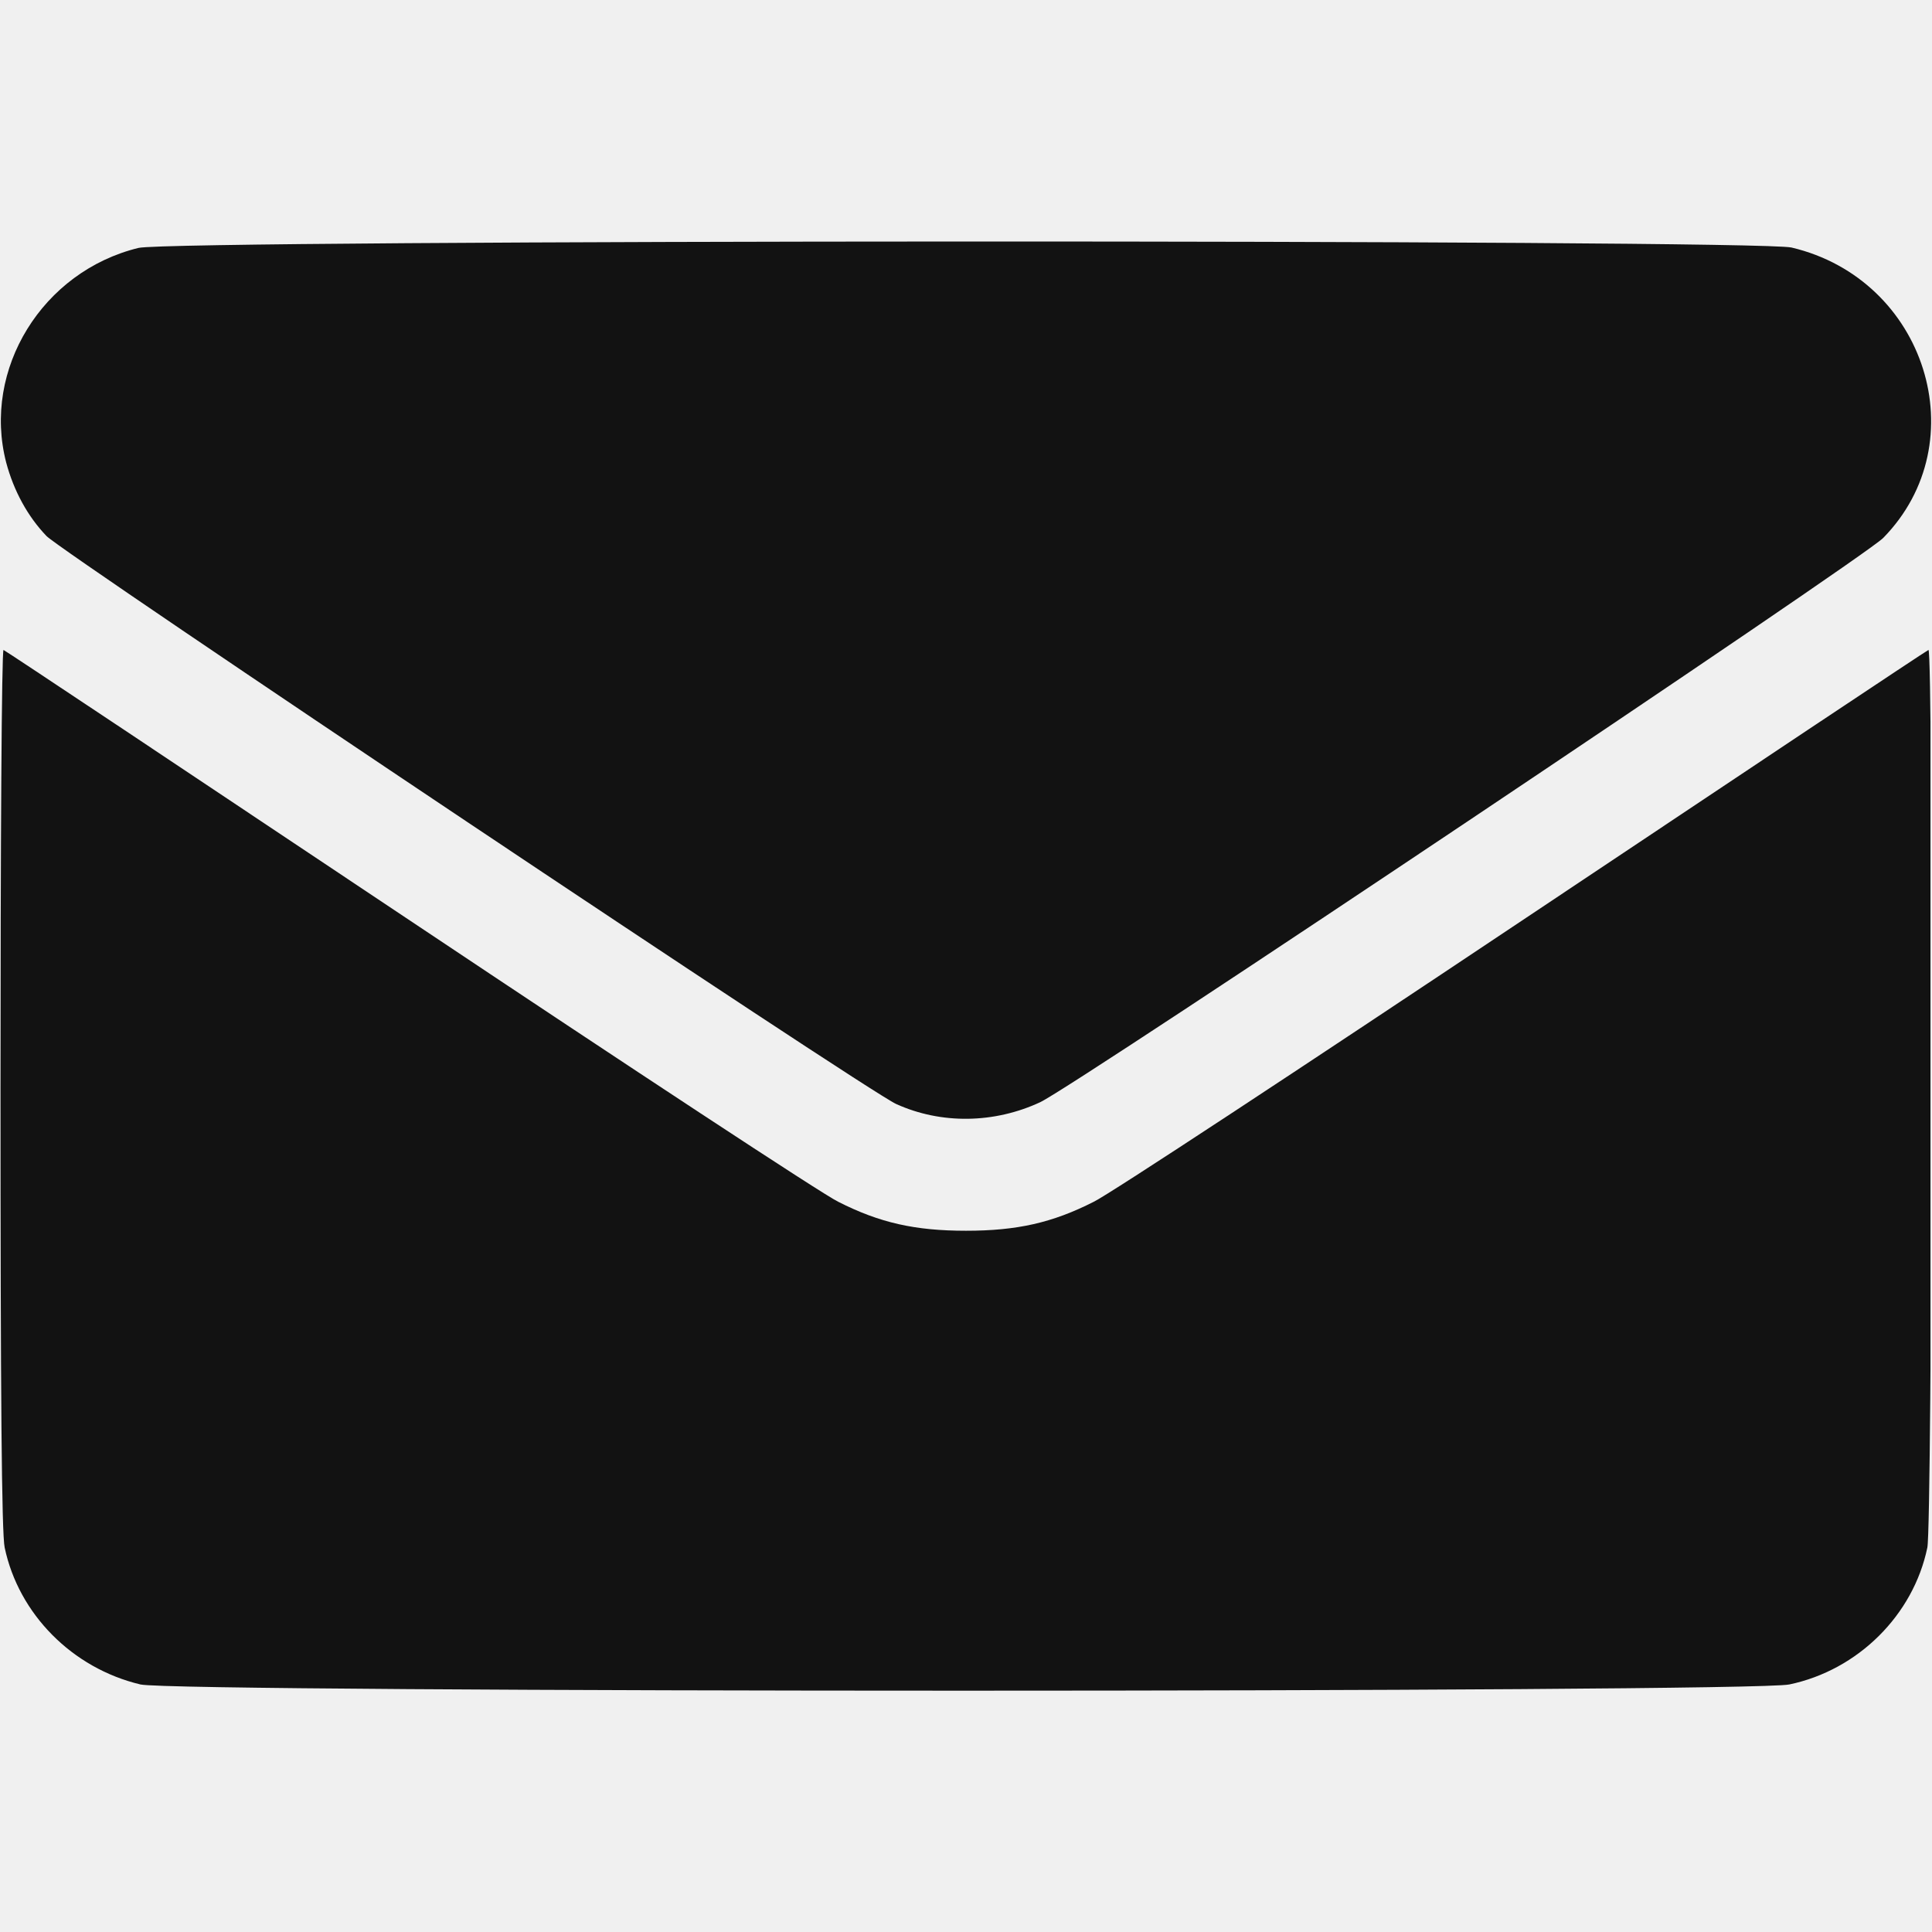
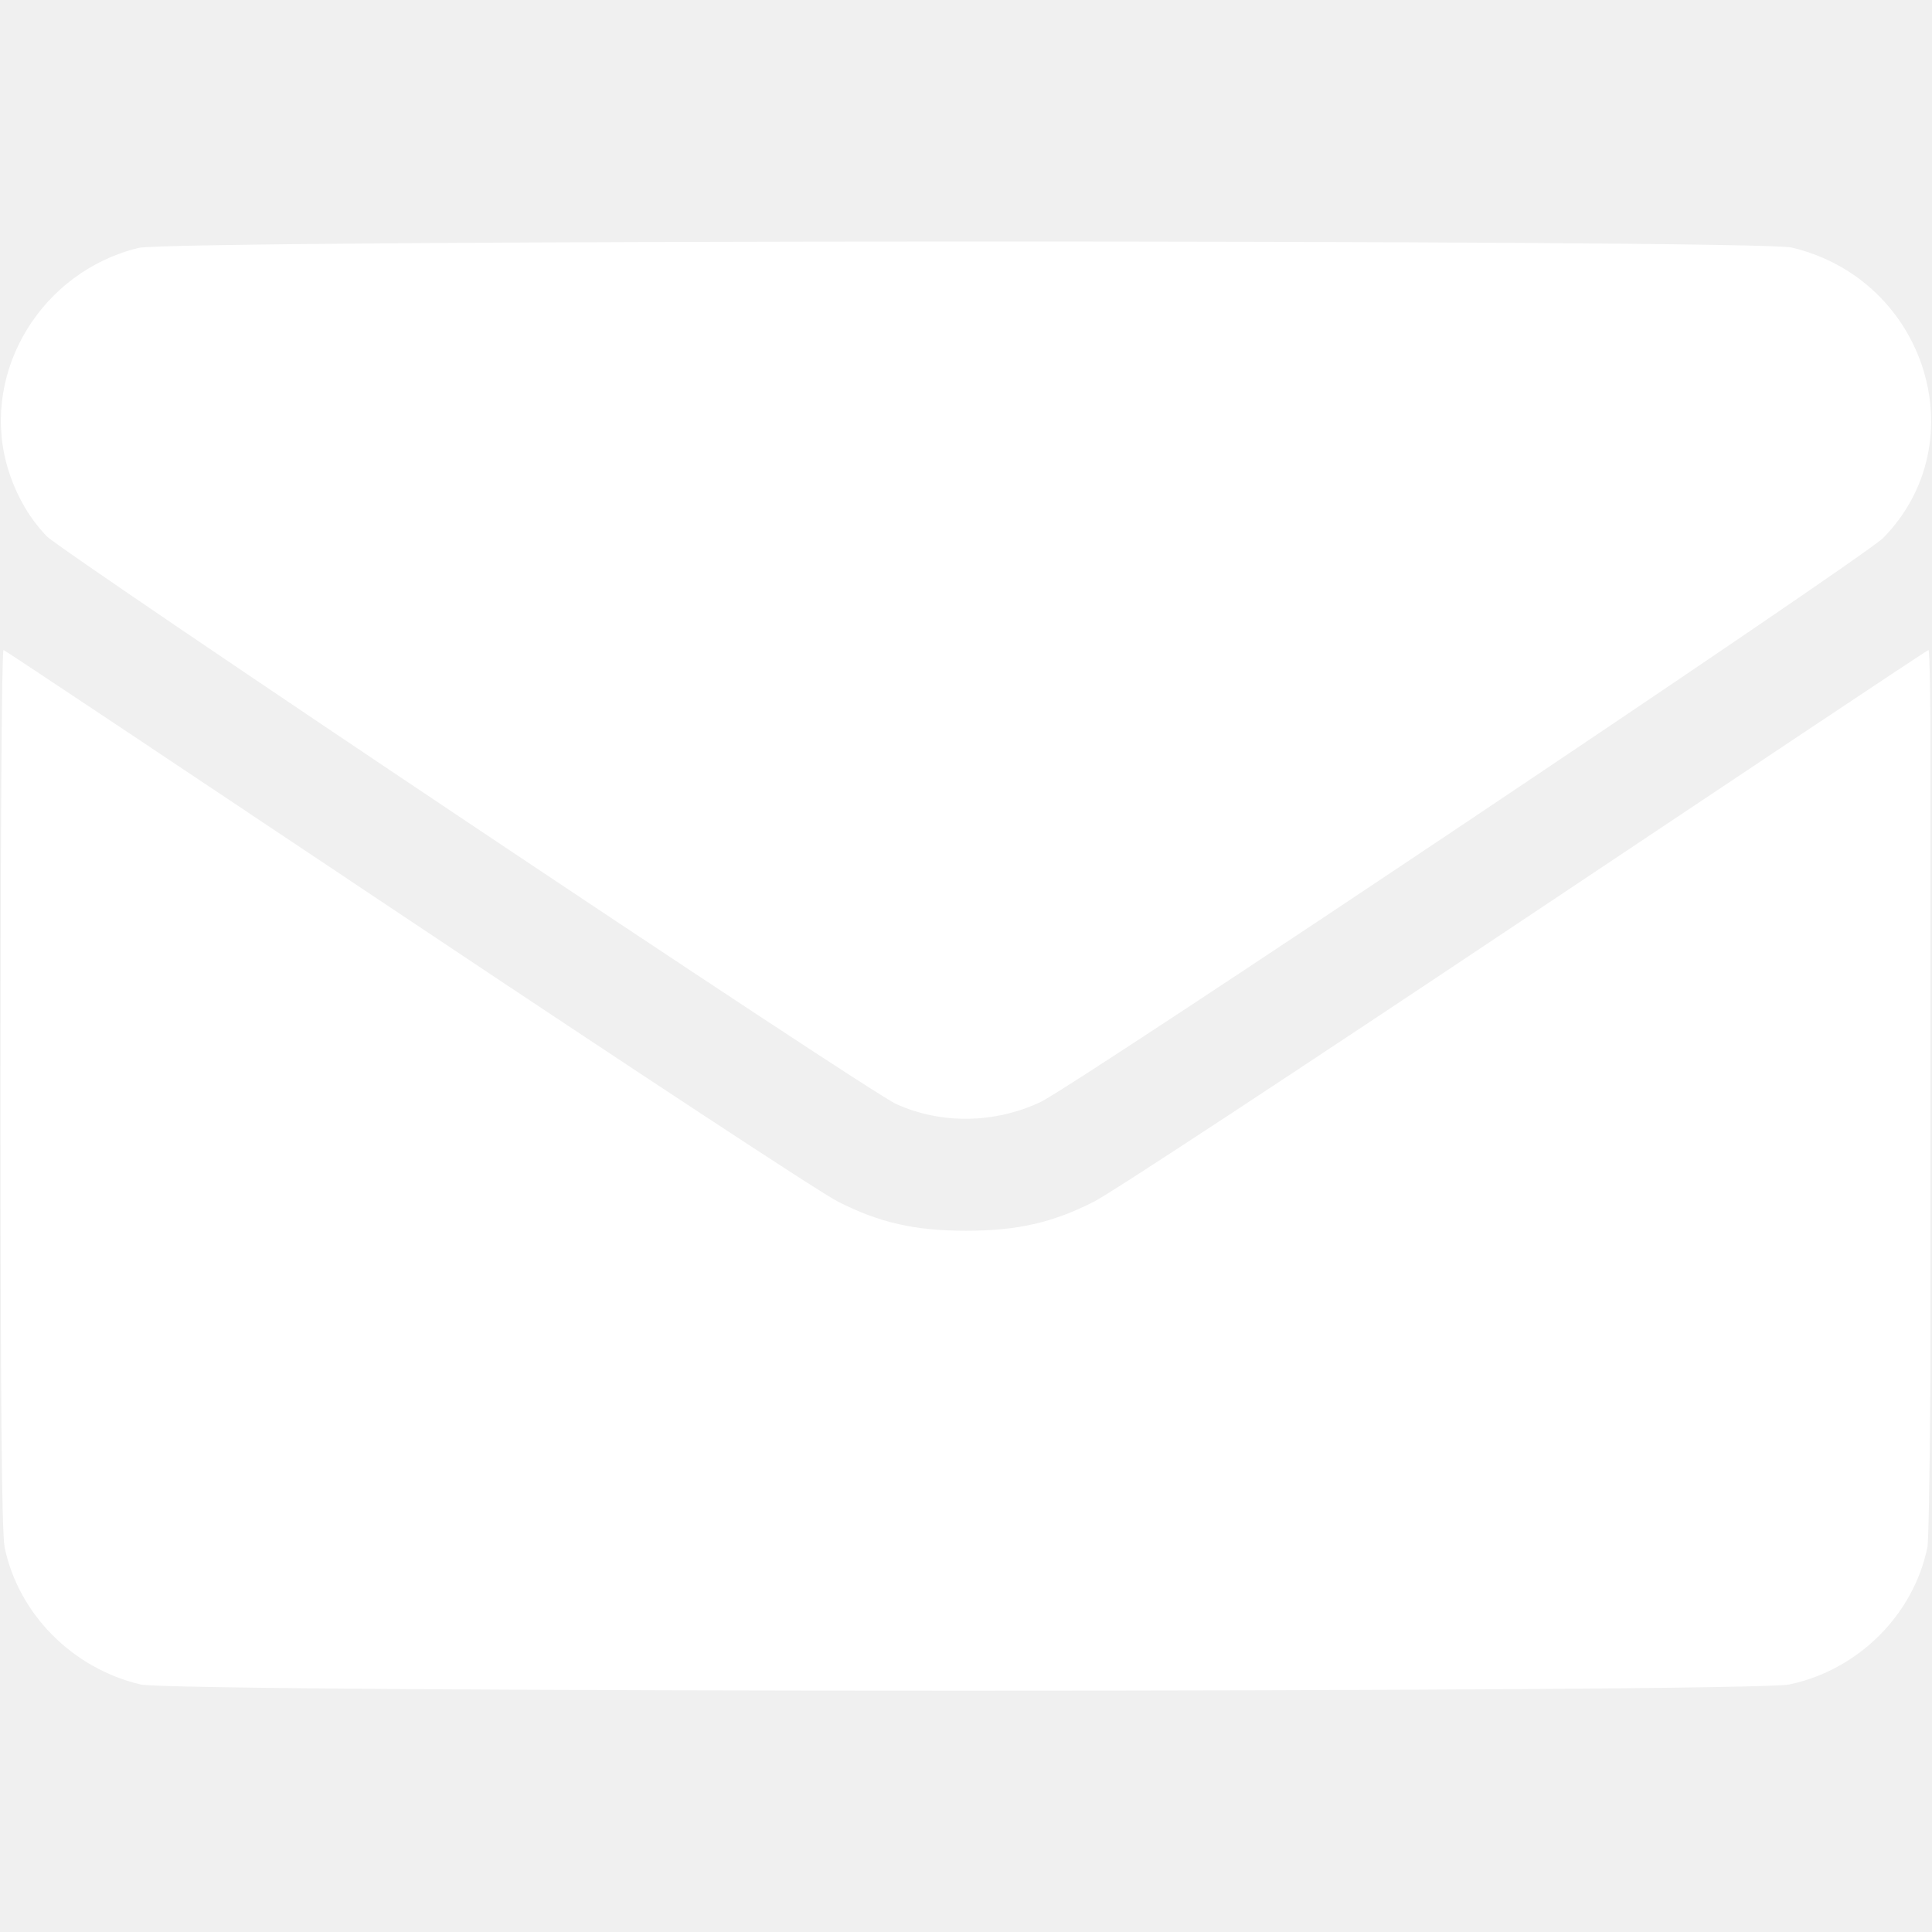
<svg xmlns="http://www.w3.org/2000/svg" width="300" zoomAndPan="magnify" viewBox="0 0 224.88 225" height="300" preserveAspectRatio="xMidYMid meet" version="1.0">
  <defs>
    <clipPath id="426e523ff5">
      <path d="M 0 28 L 224.762 28 L 224.762 131 L 0 131 Z M 0 28 " clip-rule="nonzero" />
    </clipPath>
    <clipPath id="c96b5cc018">
      <path d="M 0 75 L 224.762 75 L 224.762 197 L 0 197 Z M 0 75 " clip-rule="nonzero" />
    </clipPath>
  </defs>
  <g clip-path="url(#426e523ff5)">
-     <path fill="#121212" d="M 16.074 28.871 C 4.875 31.598 -2.152 43.016 0.66 53.863 C 1.539 57.16 3.164 60.145 5.359 62.43 C 7.336 64.449 100.887 127.039 104.312 128.574 C 109.543 130.945 115.734 130.859 121.094 128.355 C 125.266 126.379 216.93 65.02 219.258 62.648 C 230.195 51.492 224.223 32.52 208.586 28.828 C 204.457 27.863 20.117 27.906 16.074 28.871 Z M 16.074 28.871 " fill-opacity="1" fill-rule="nonzero" />
+     <path fill="#ffffff" d="M 16.074 28.871 C 4.875 31.598 -2.152 43.016 0.66 53.863 C 1.539 57.16 3.164 60.145 5.359 62.43 C 7.336 64.449 100.887 127.039 104.312 128.574 C 109.543 130.945 115.734 130.859 121.094 128.355 C 125.266 126.379 216.93 65.02 219.258 62.648 C 230.195 51.492 224.223 32.52 208.586 28.828 C 204.457 27.863 20.117 27.906 16.074 28.871 Z M 16.074 28.871 " fill-opacity="1" fill-rule="nonzero" />
  </g>
  <g clip-path="url(#c96b5cc018)">
-     <path fill="#121212" d="M 0 126.73 C 0 162.309 0.133 178.602 0.484 180.227 C 2.109 187.957 8.344 194.281 16.297 196.172 C 20.422 197.137 203.711 197.137 208.32 196.172 C 216.316 194.504 222.773 188.09 224.398 180.227 C 224.969 177.547 225.098 75.43 224.527 75.695 C 224.352 75.738 203.137 89.879 177.355 107.098 C 151.574 124.316 129.086 139.117 127.328 139.953 C 122.5 142.41 118.371 143.332 112.441 143.332 C 106.512 143.332 102.383 142.41 97.551 139.953 C 95.793 139.117 73.305 124.316 47.523 107.098 C 21.742 89.879 0.527 75.738 0.352 75.695 C 0.133 75.605 0 98.578 0 126.73 Z M 0 126.73 " fill-opacity="1" fill-rule="nonzero" />
+     <path fill="#ffffff" d="M 0 126.73 C 0 162.309 0.133 178.602 0.484 180.227 C 2.109 187.957 8.344 194.281 16.297 196.172 C 20.422 197.137 203.711 197.137 208.32 196.172 C 216.316 194.504 222.773 188.09 224.398 180.227 C 224.969 177.547 225.098 75.43 224.527 75.695 C 224.352 75.738 203.137 89.879 177.355 107.098 C 151.574 124.316 129.086 139.117 127.328 139.953 C 122.5 142.41 118.371 143.332 112.441 143.332 C 106.512 143.332 102.383 142.41 97.551 139.953 C 95.793 139.117 73.305 124.316 47.523 107.098 C 21.742 89.879 0.527 75.738 0.352 75.695 C 0.133 75.605 0 98.578 0 126.73 Z M 0 126.73 " fill-opacity="1" fill-rule="nonzero" />
  </g>
</svg>
